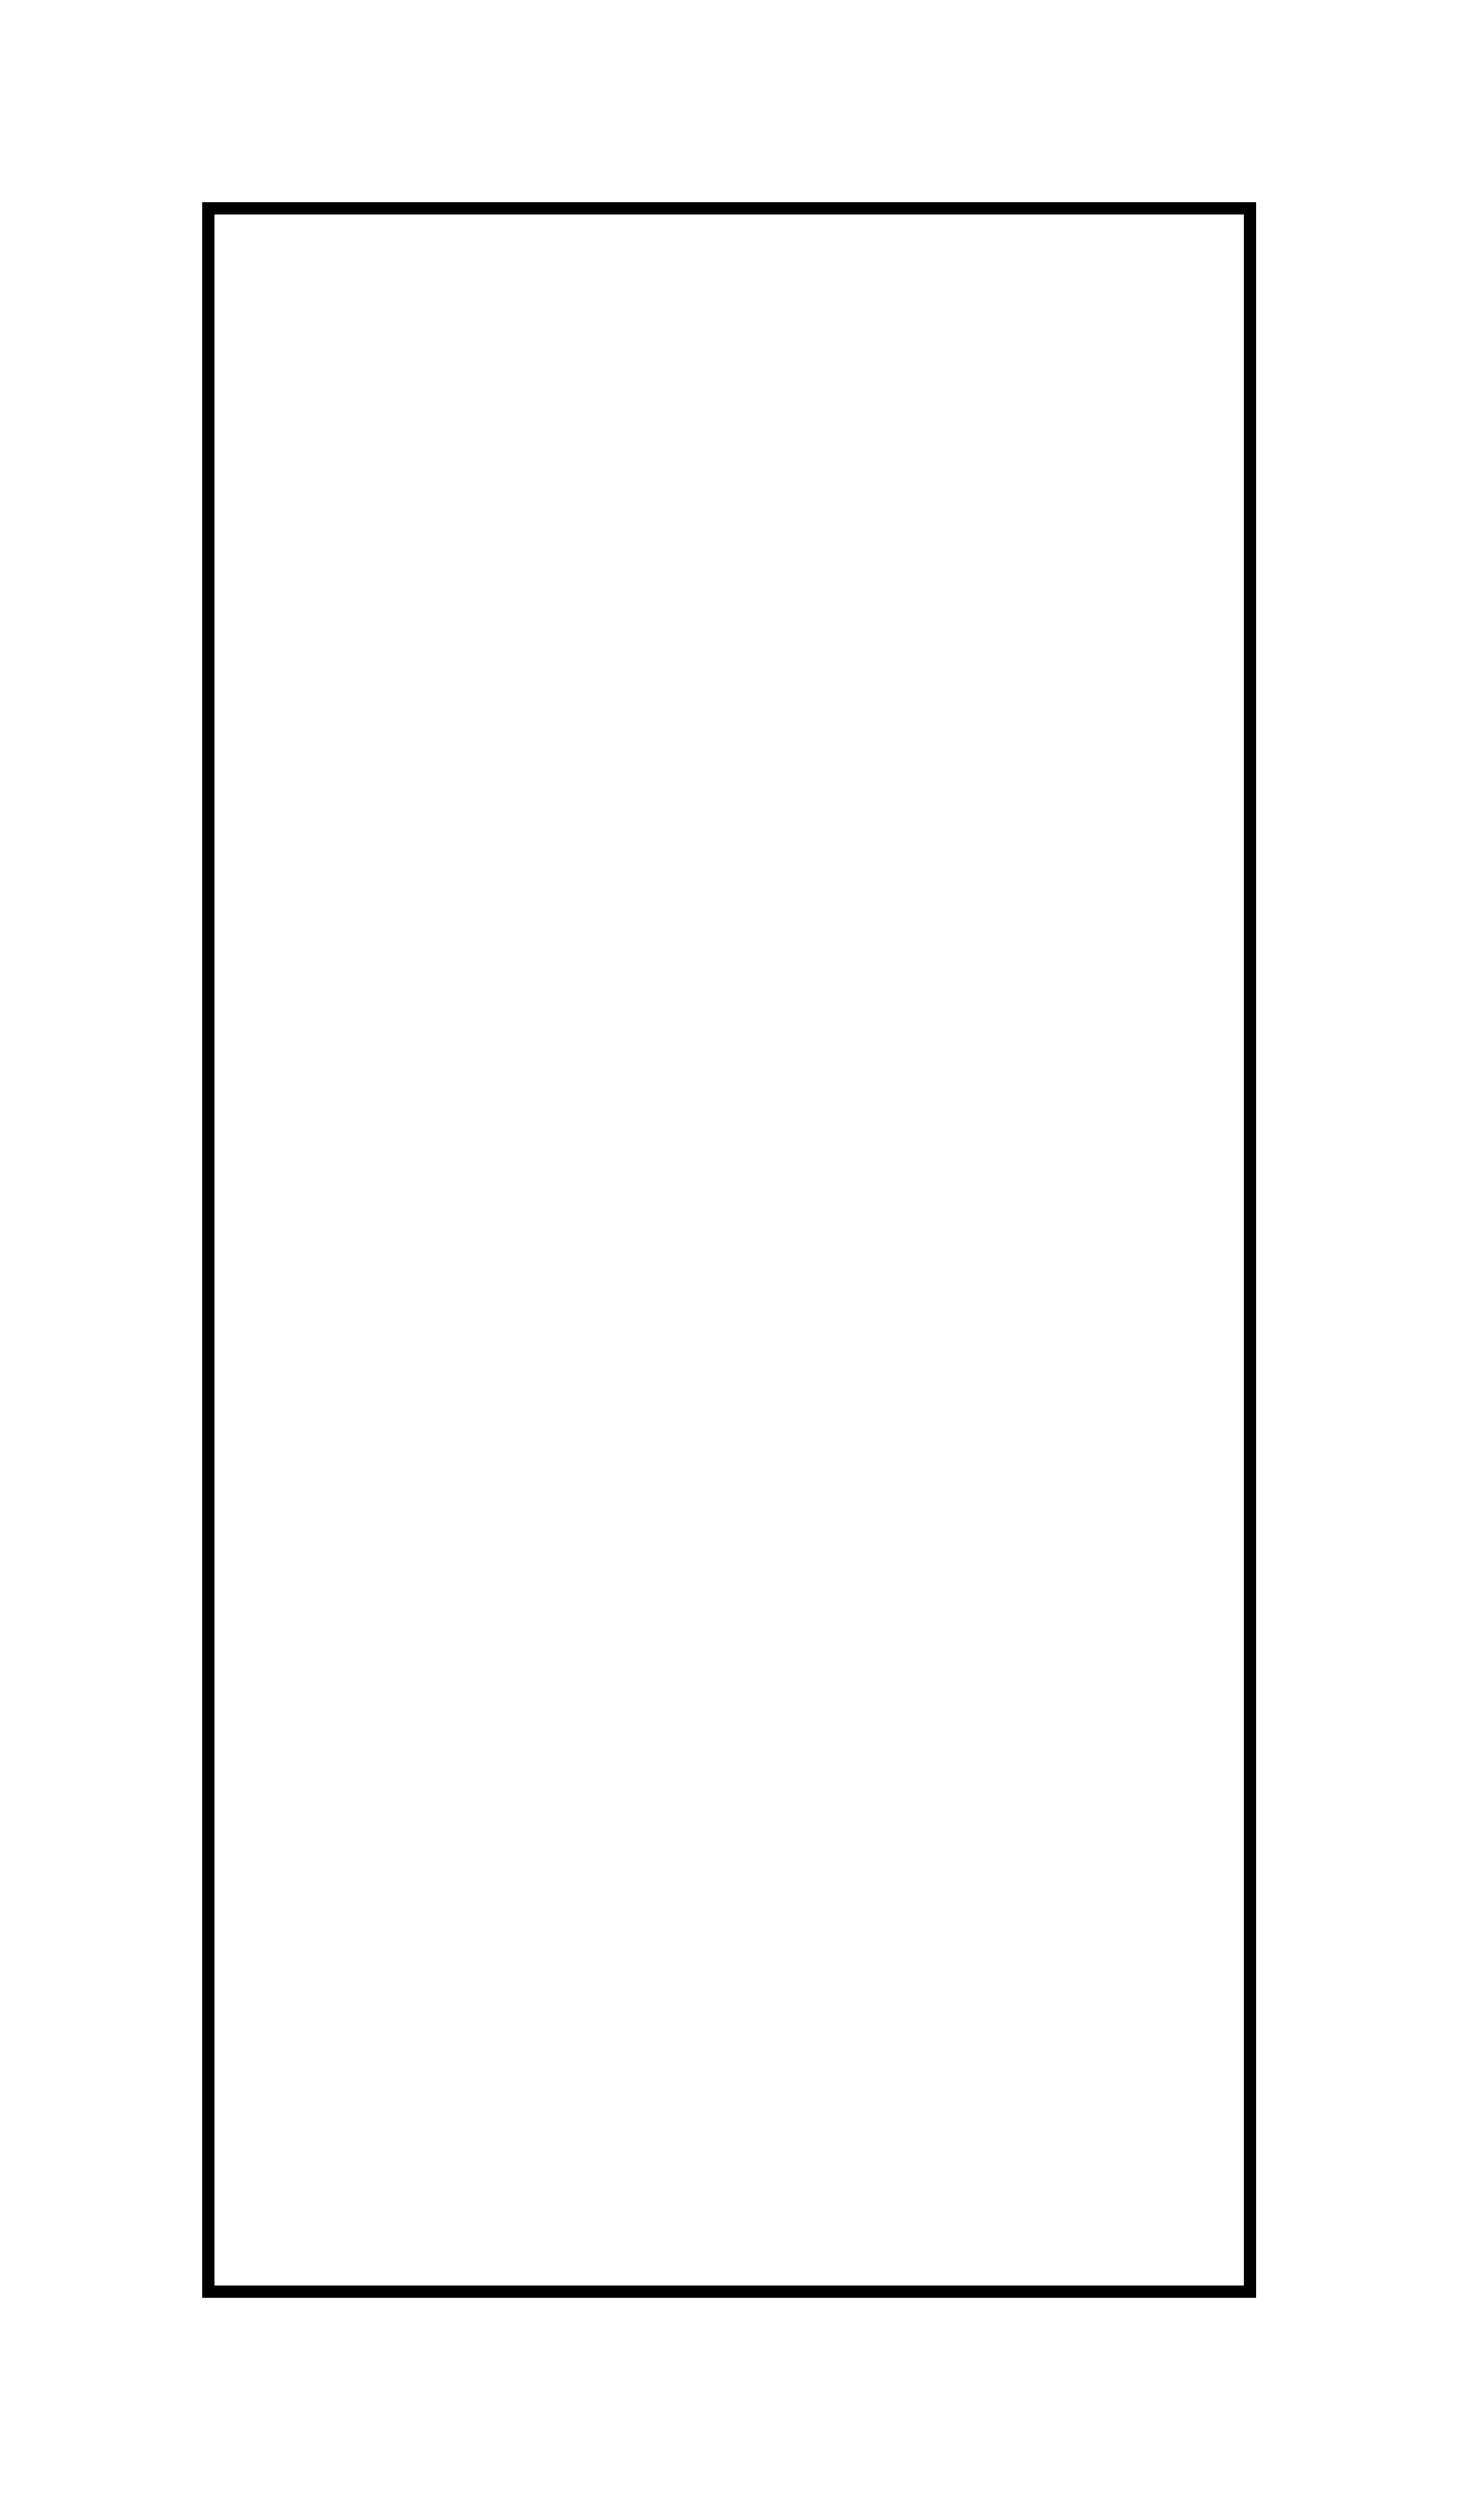
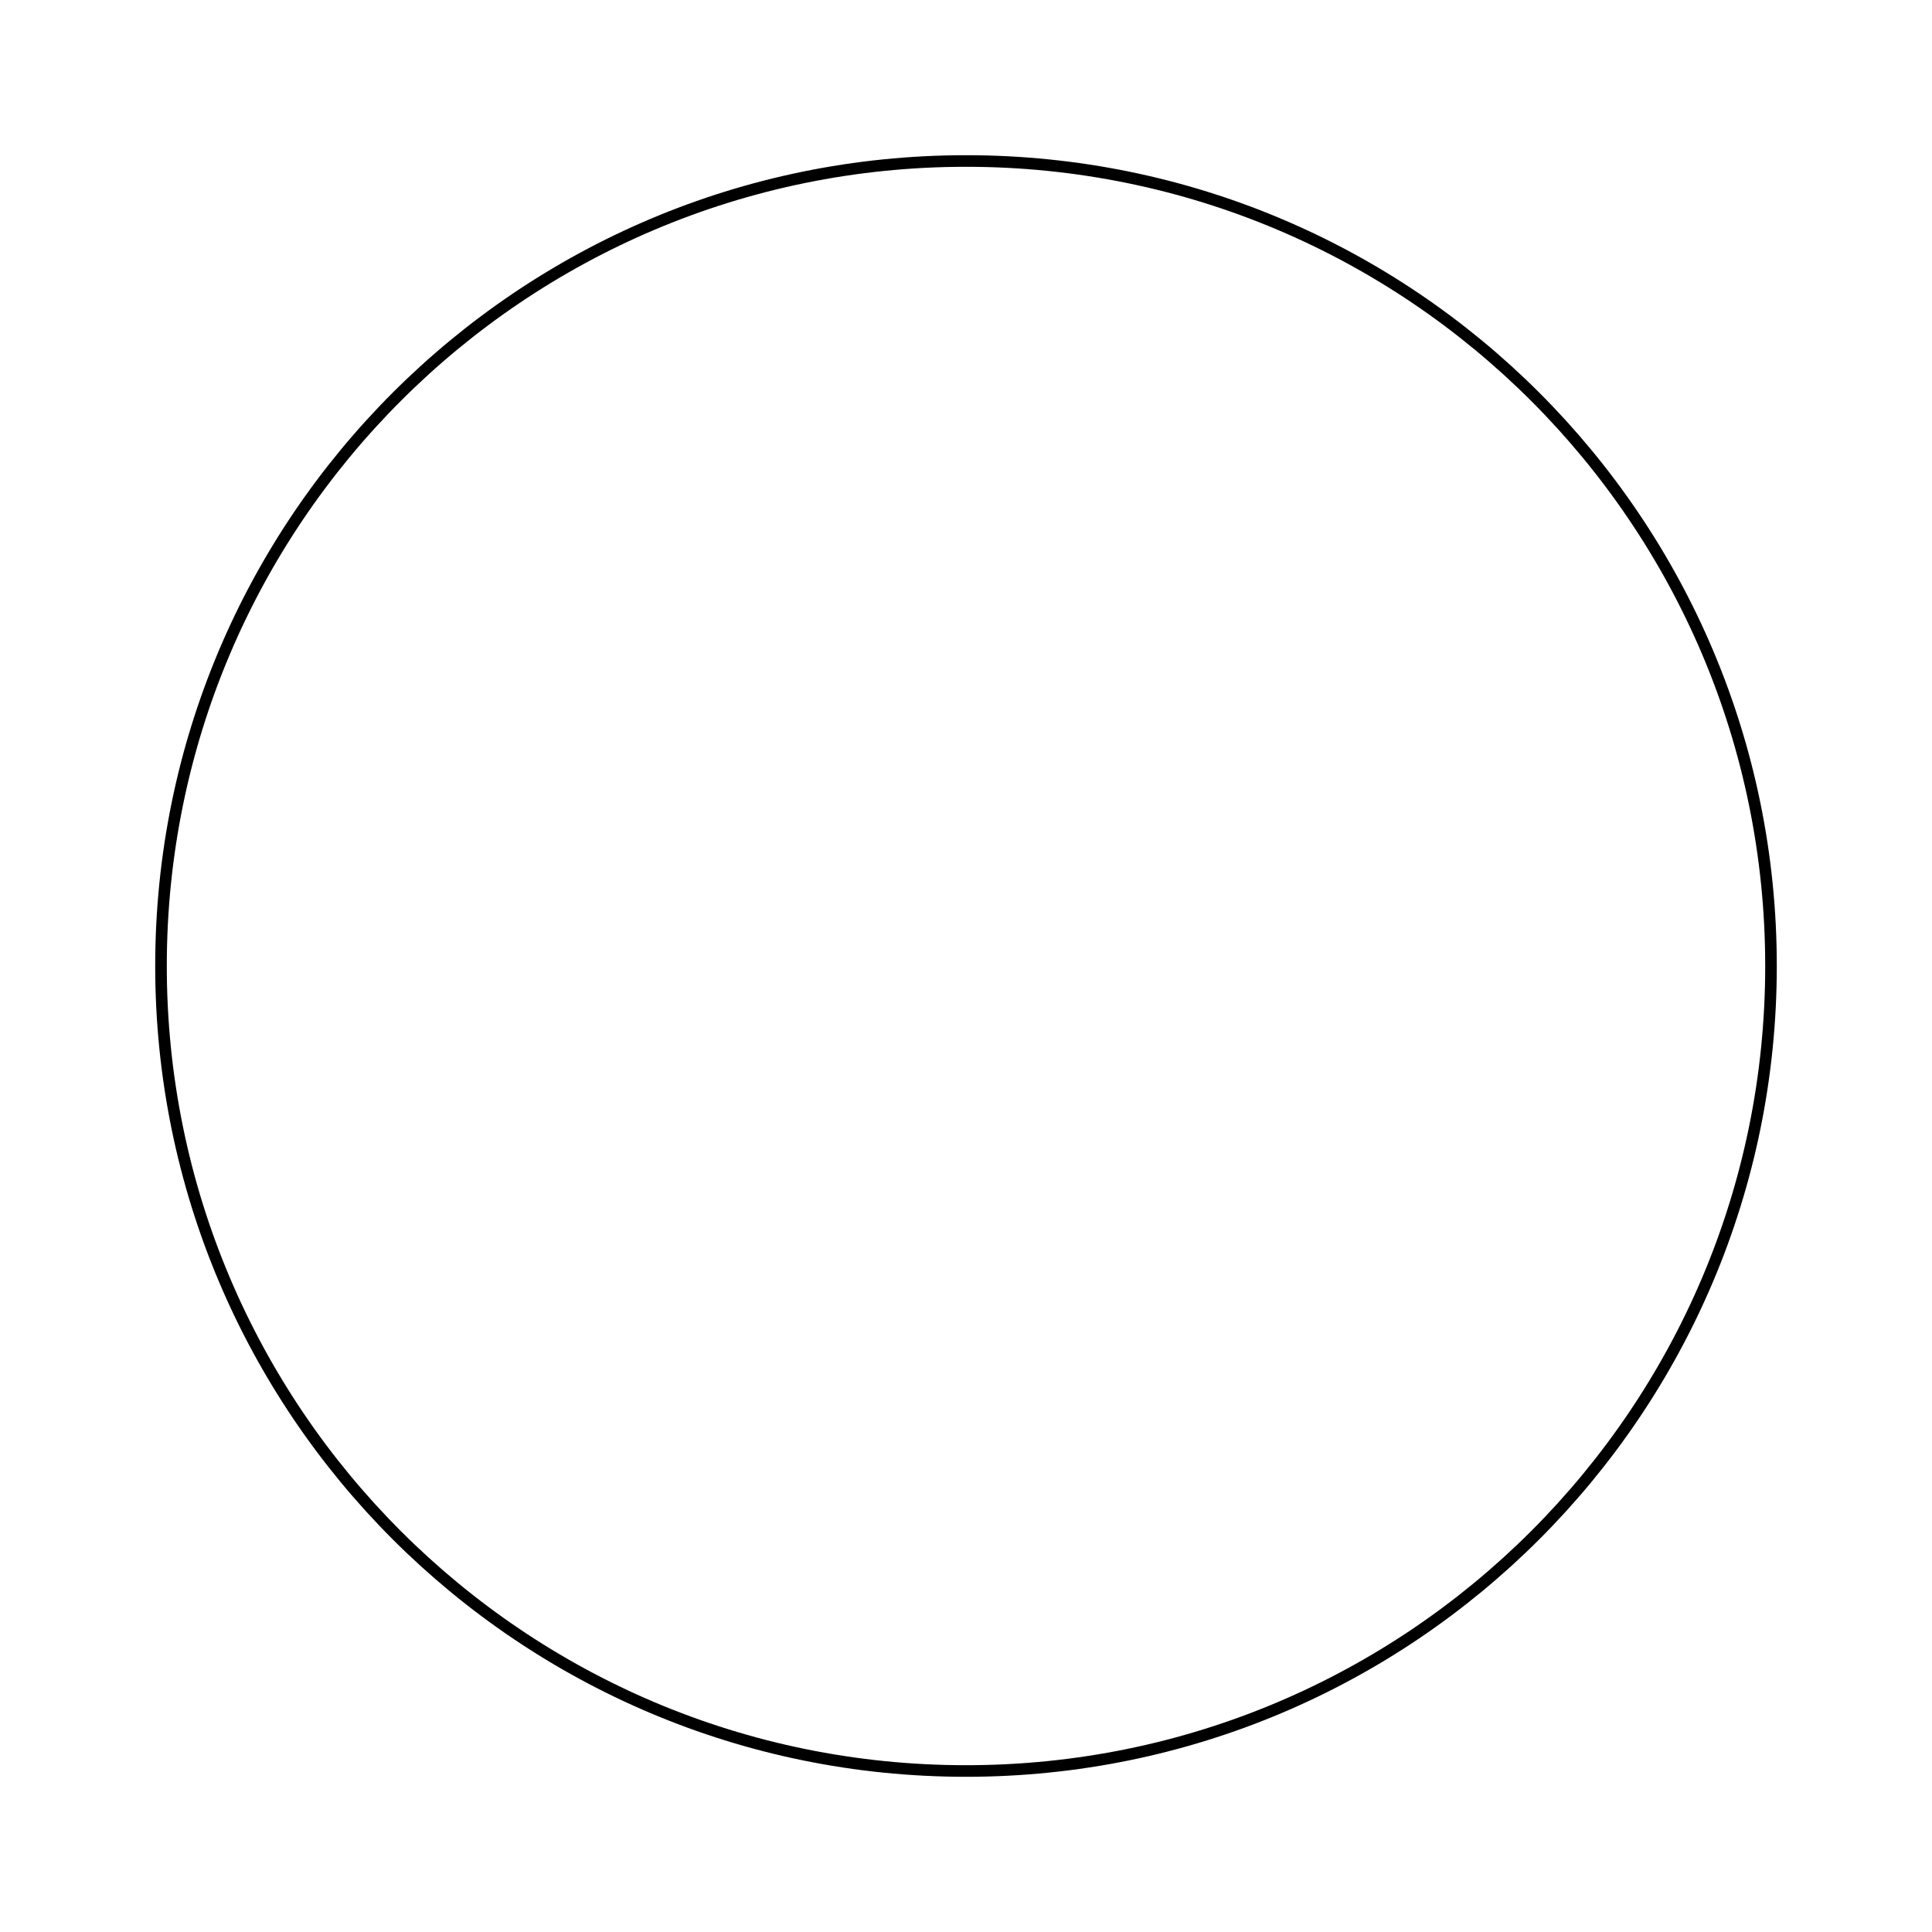
- <svg xmlns="http://www.w3.org/2000/svg" version="1.1" viewBox="-3.5 -6 7 12" fill="none" stroke="black" stroke-width="0.6%" vector-effect="non-scaling-stroke">
-   <path d="M -2.5 -5 L 2.5 -5 L 2.5 5 L -2.5 5 L -2.5 -5 Z" />
+ <svg xmlns="http://www.w3.org/2000/svg" version="1.1" viewBox="-6 -6 12 12" fill="none" stroke="black" stroke-width="0.6%" vector-effect="non-scaling-stroke">
+   <path d="M -5 0 A 5 5 0 0 0 5 0 A 5 5 0 0 0 -5 0 Z" />
</svg>
